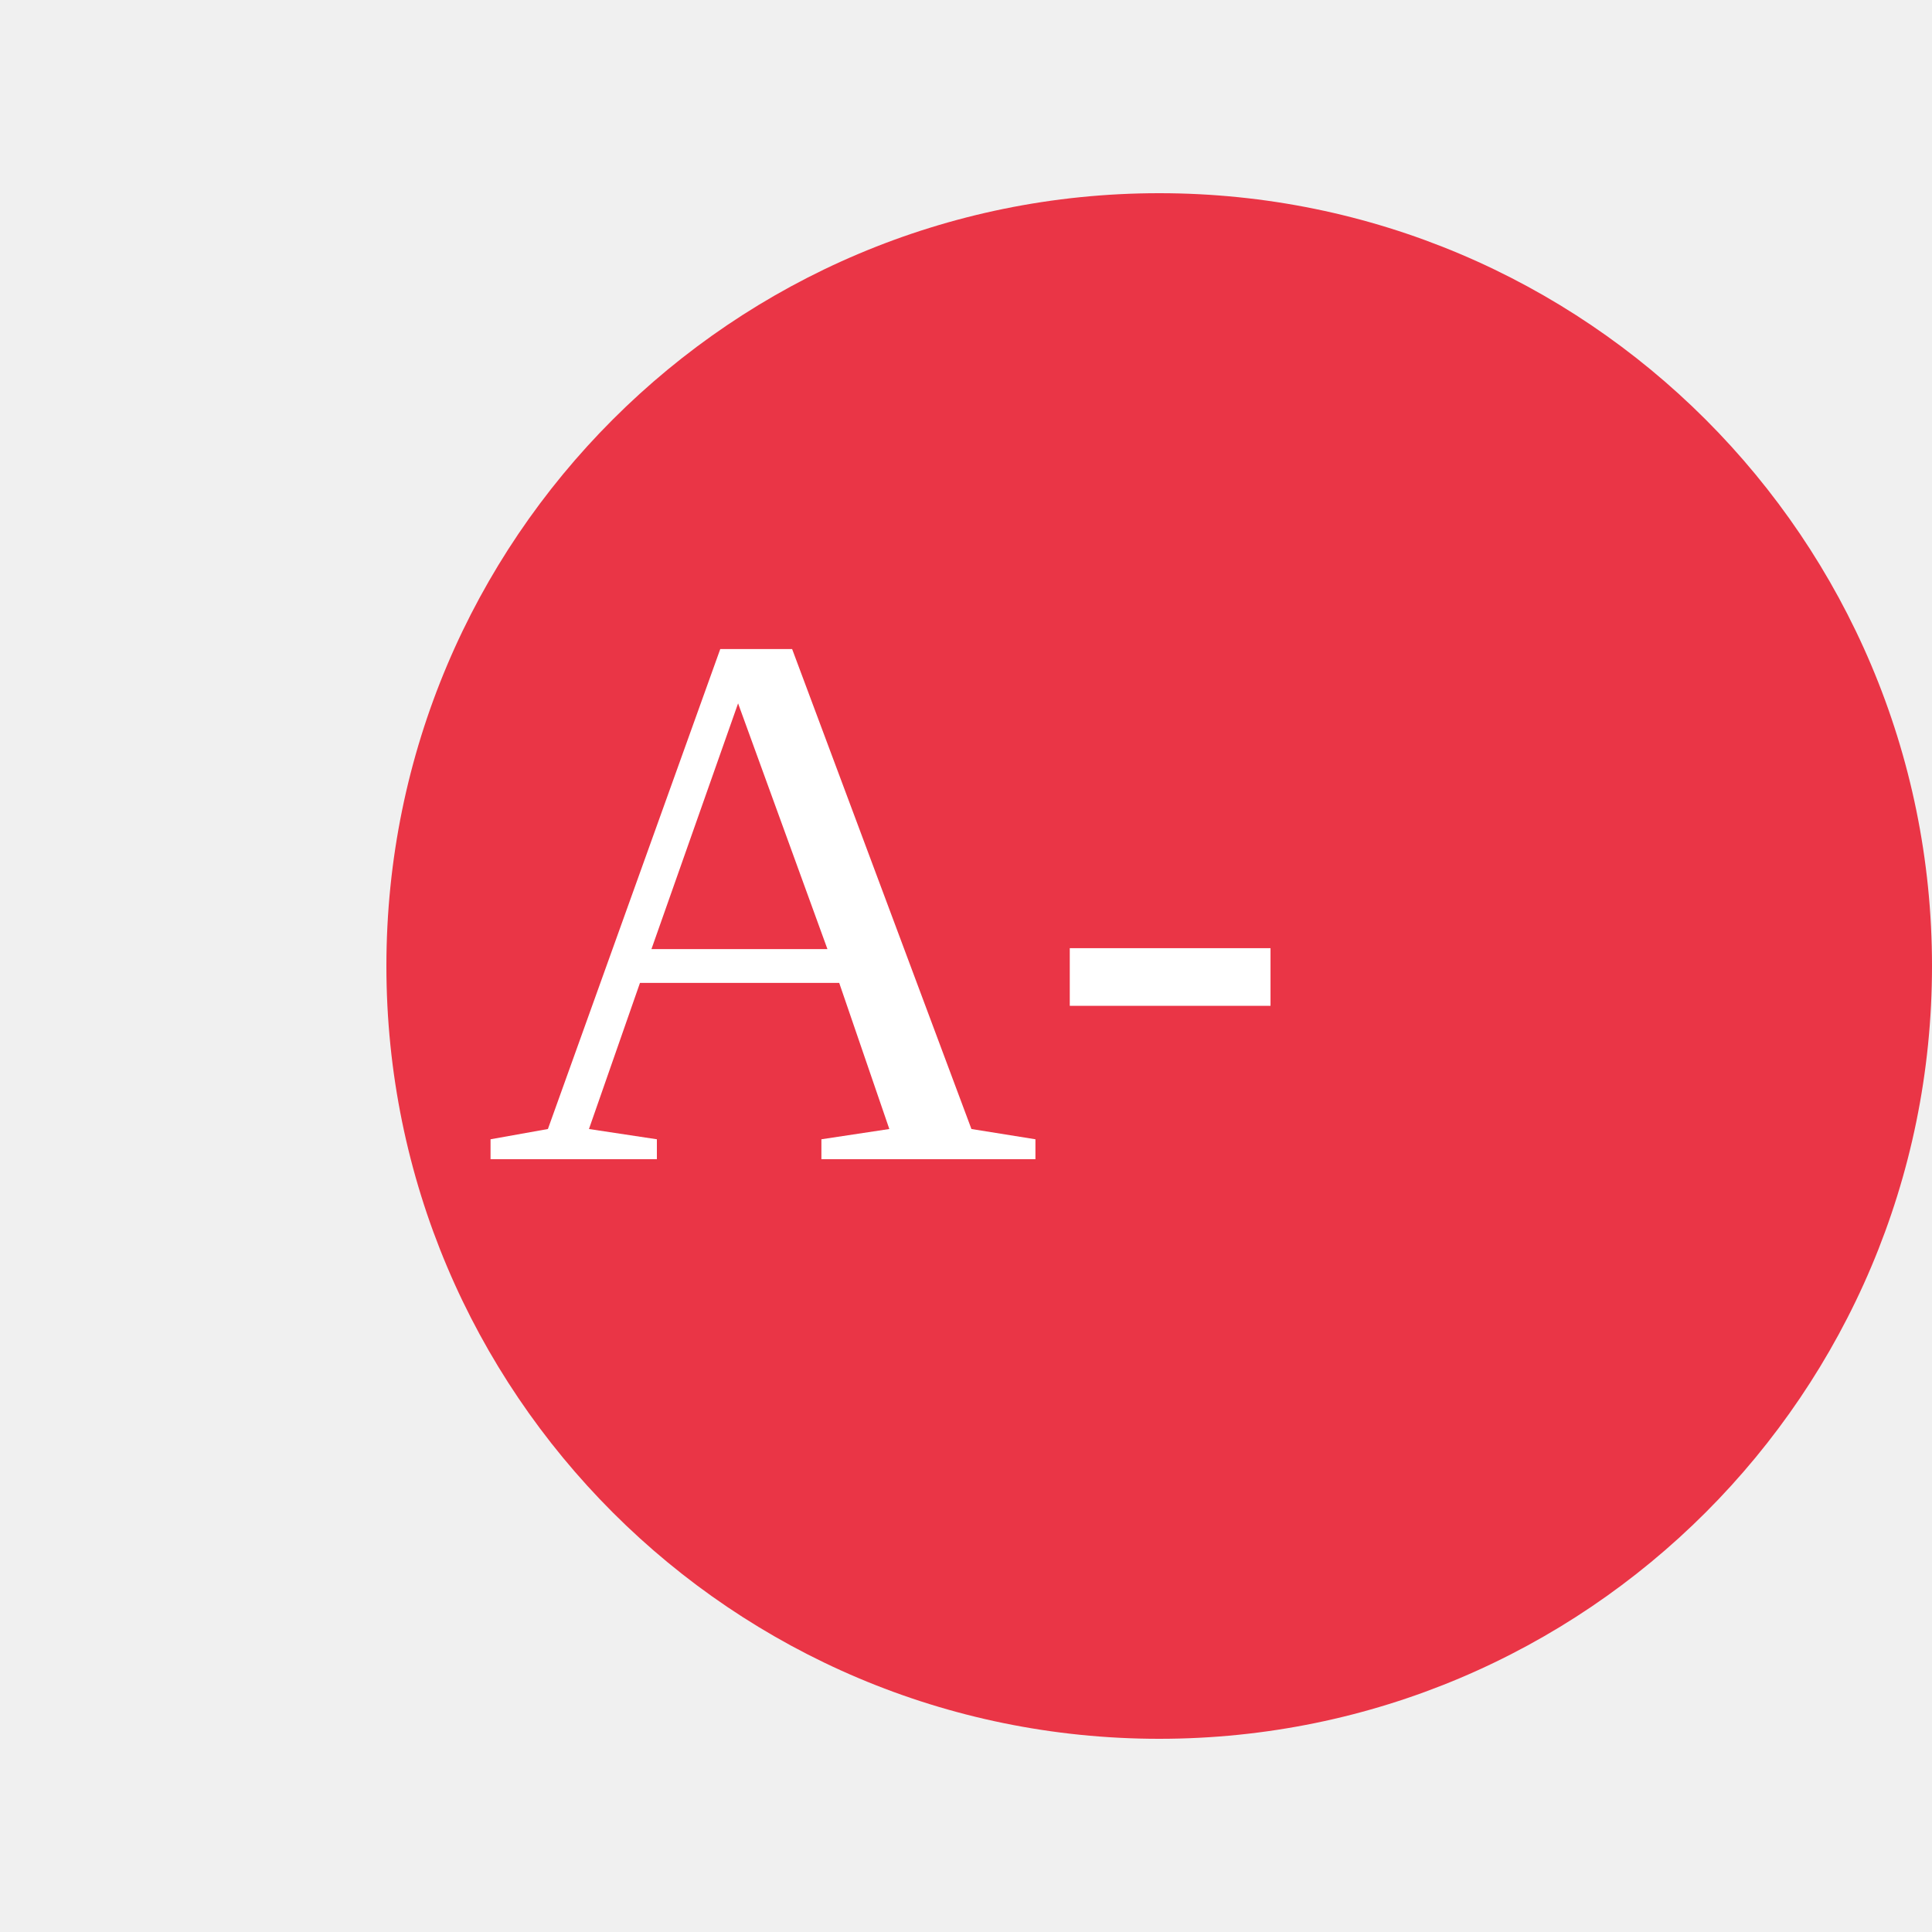
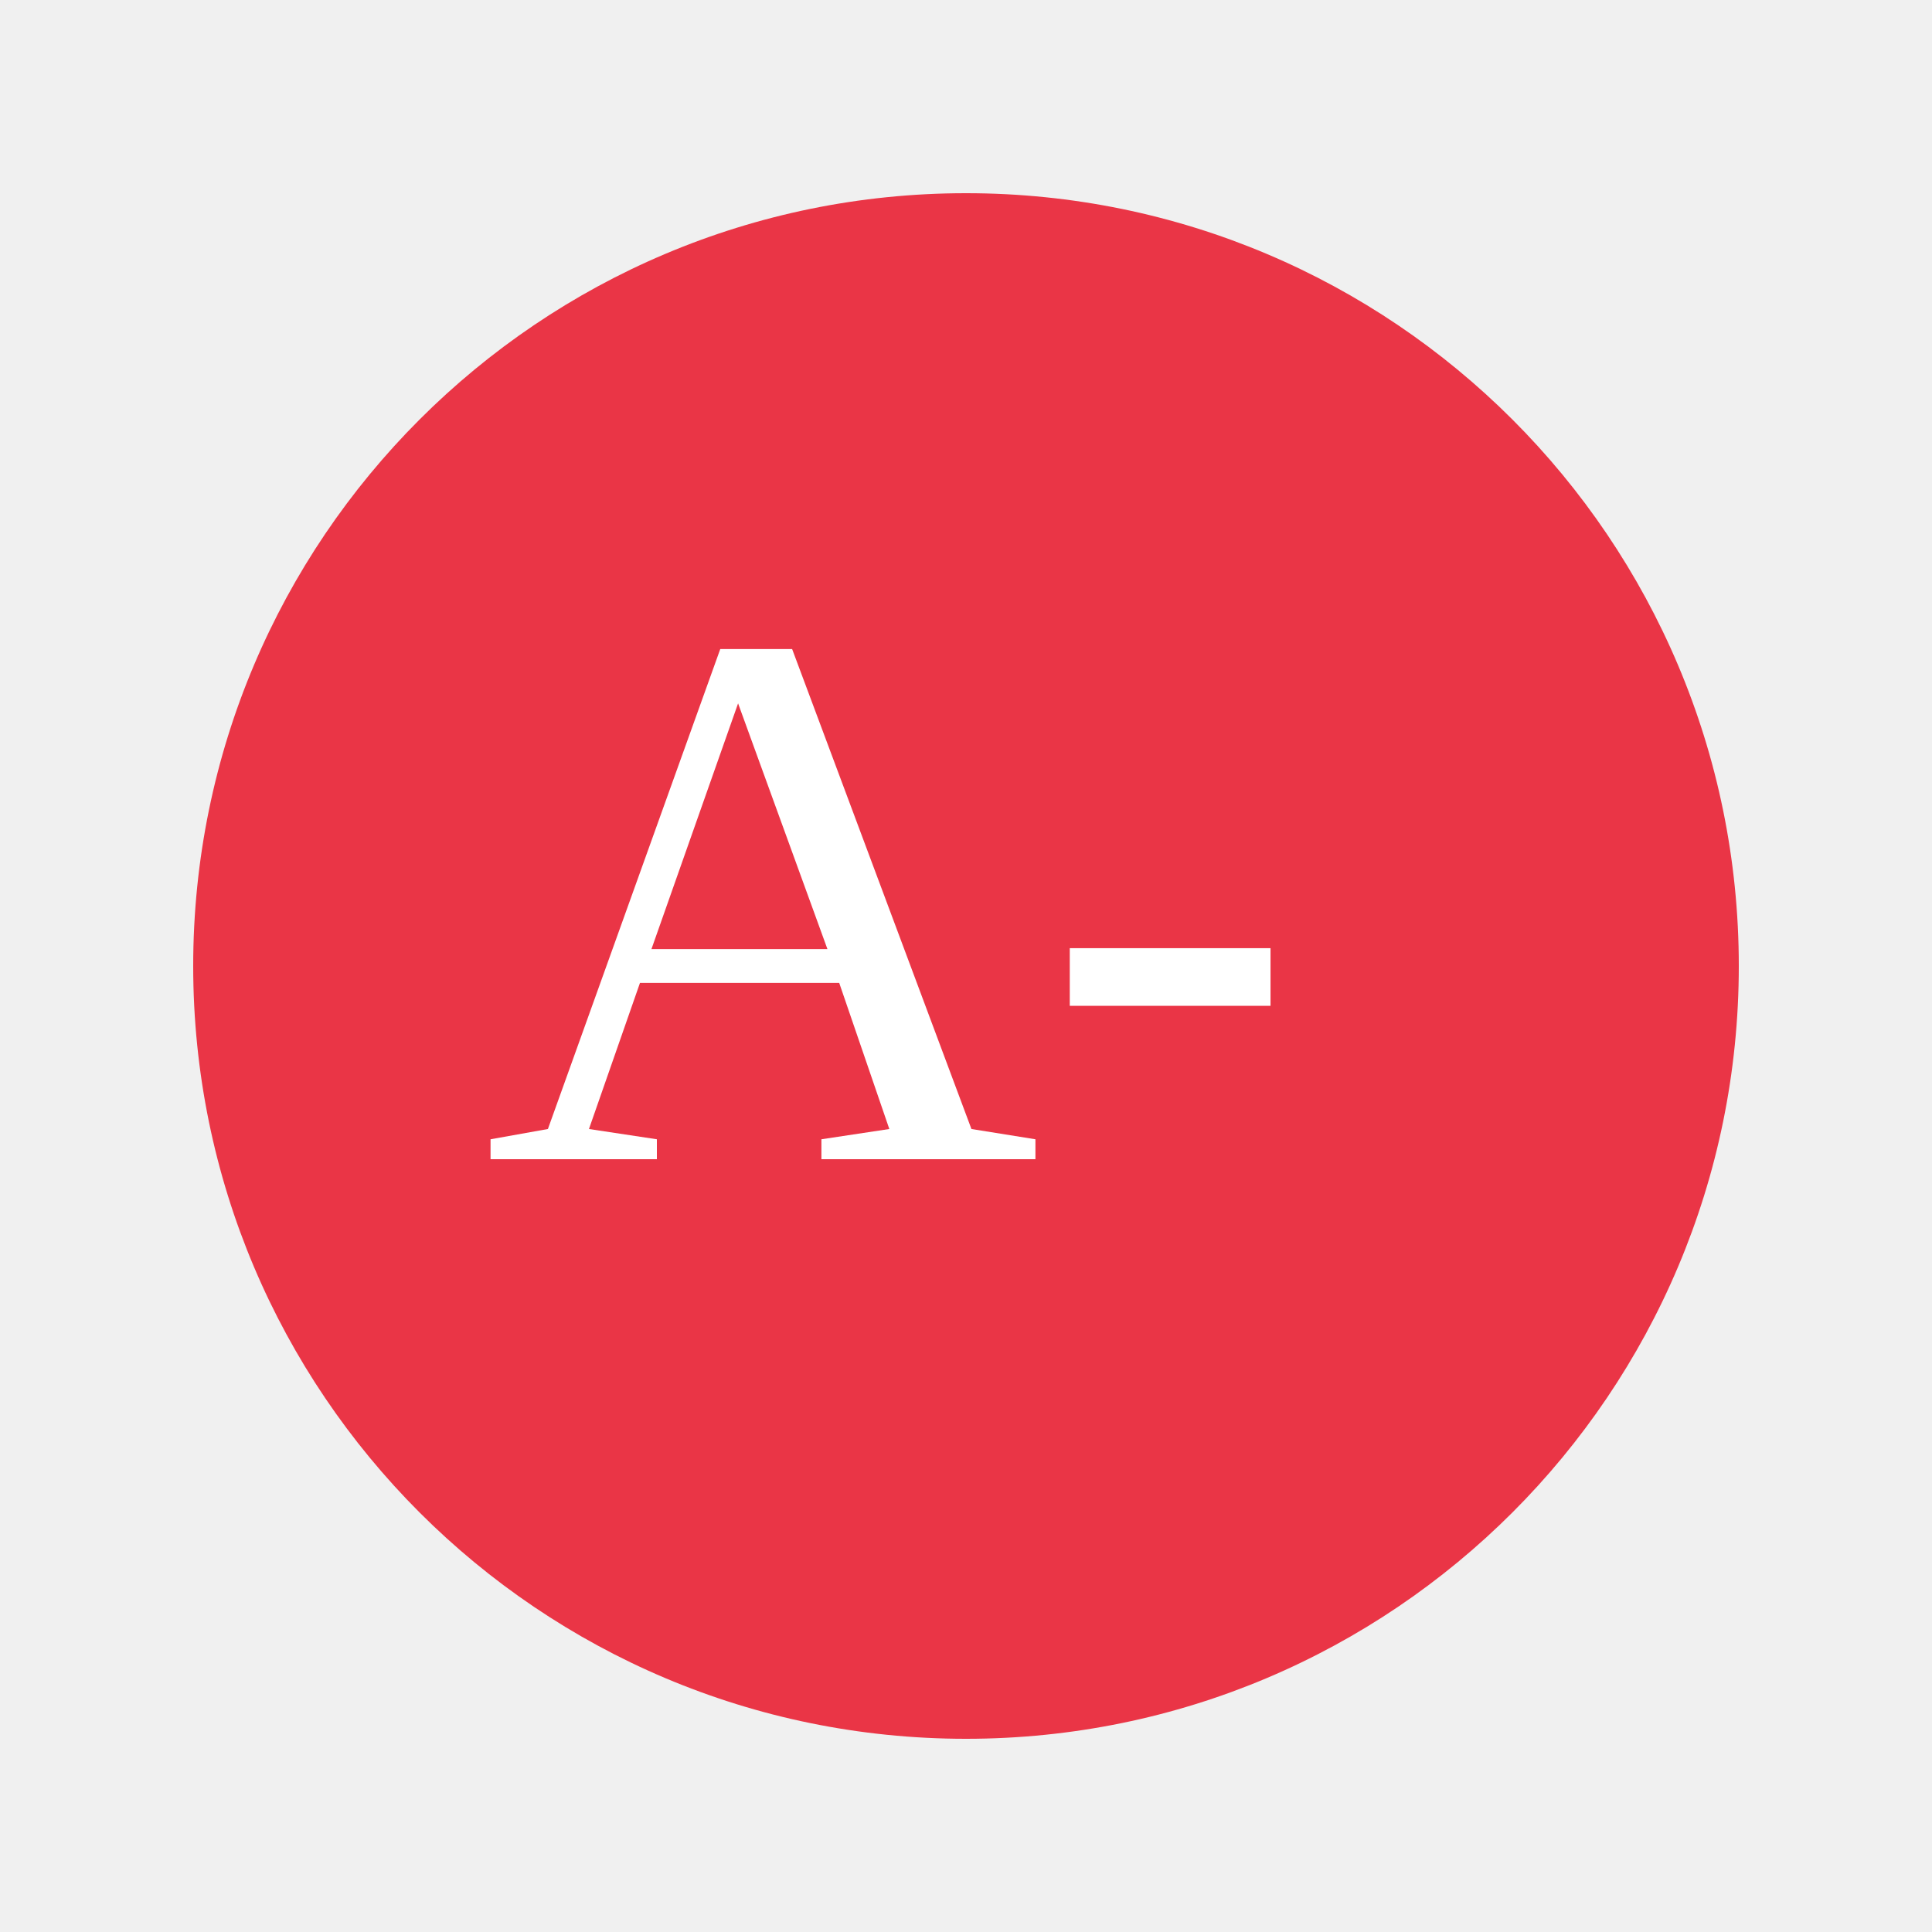
<svg xmlns="http://www.w3.org/2000/svg" width="100" height="100">
  <style>
    .bloodtype {
        font-size: 40px;
    }
</style>
-   <circle cx="60" cy="50" r="40" fill="#EA3546" />
+   <circle cx="50" cy="50" r="40" fill="#EA3546" />
  <text x="25" y="60" fill="white" class="bloodtype">A-</text>
</svg>
